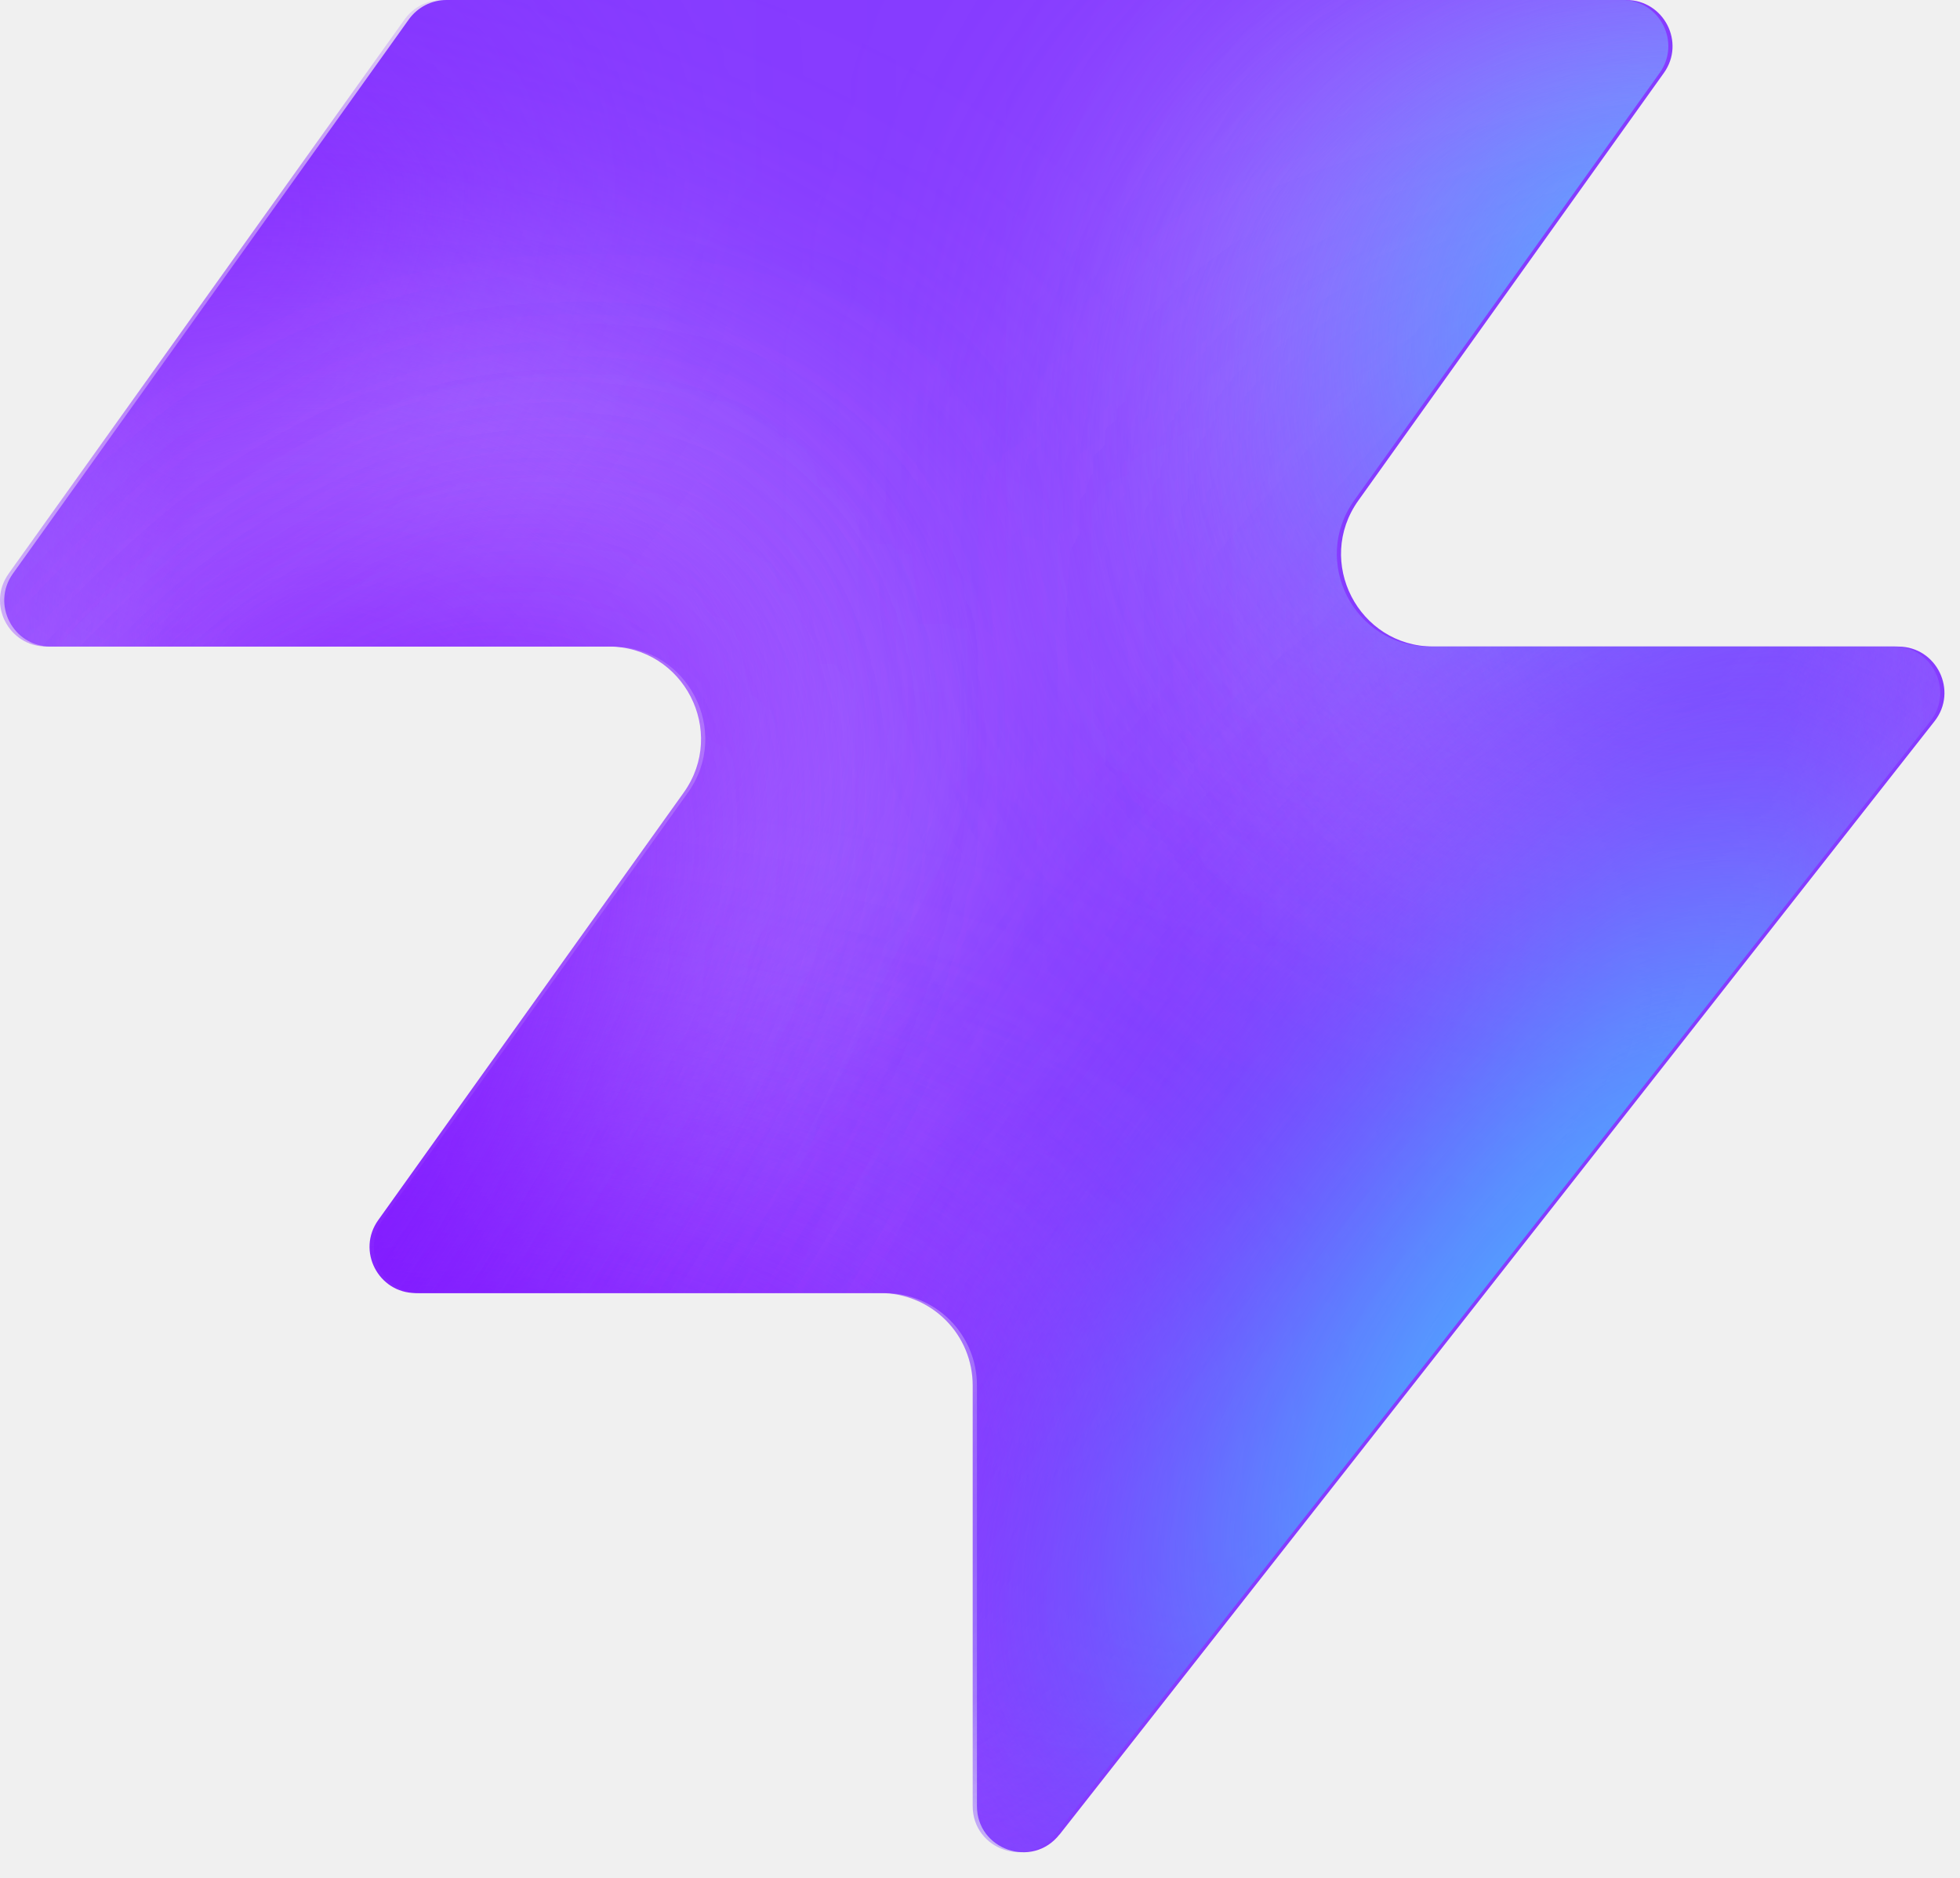
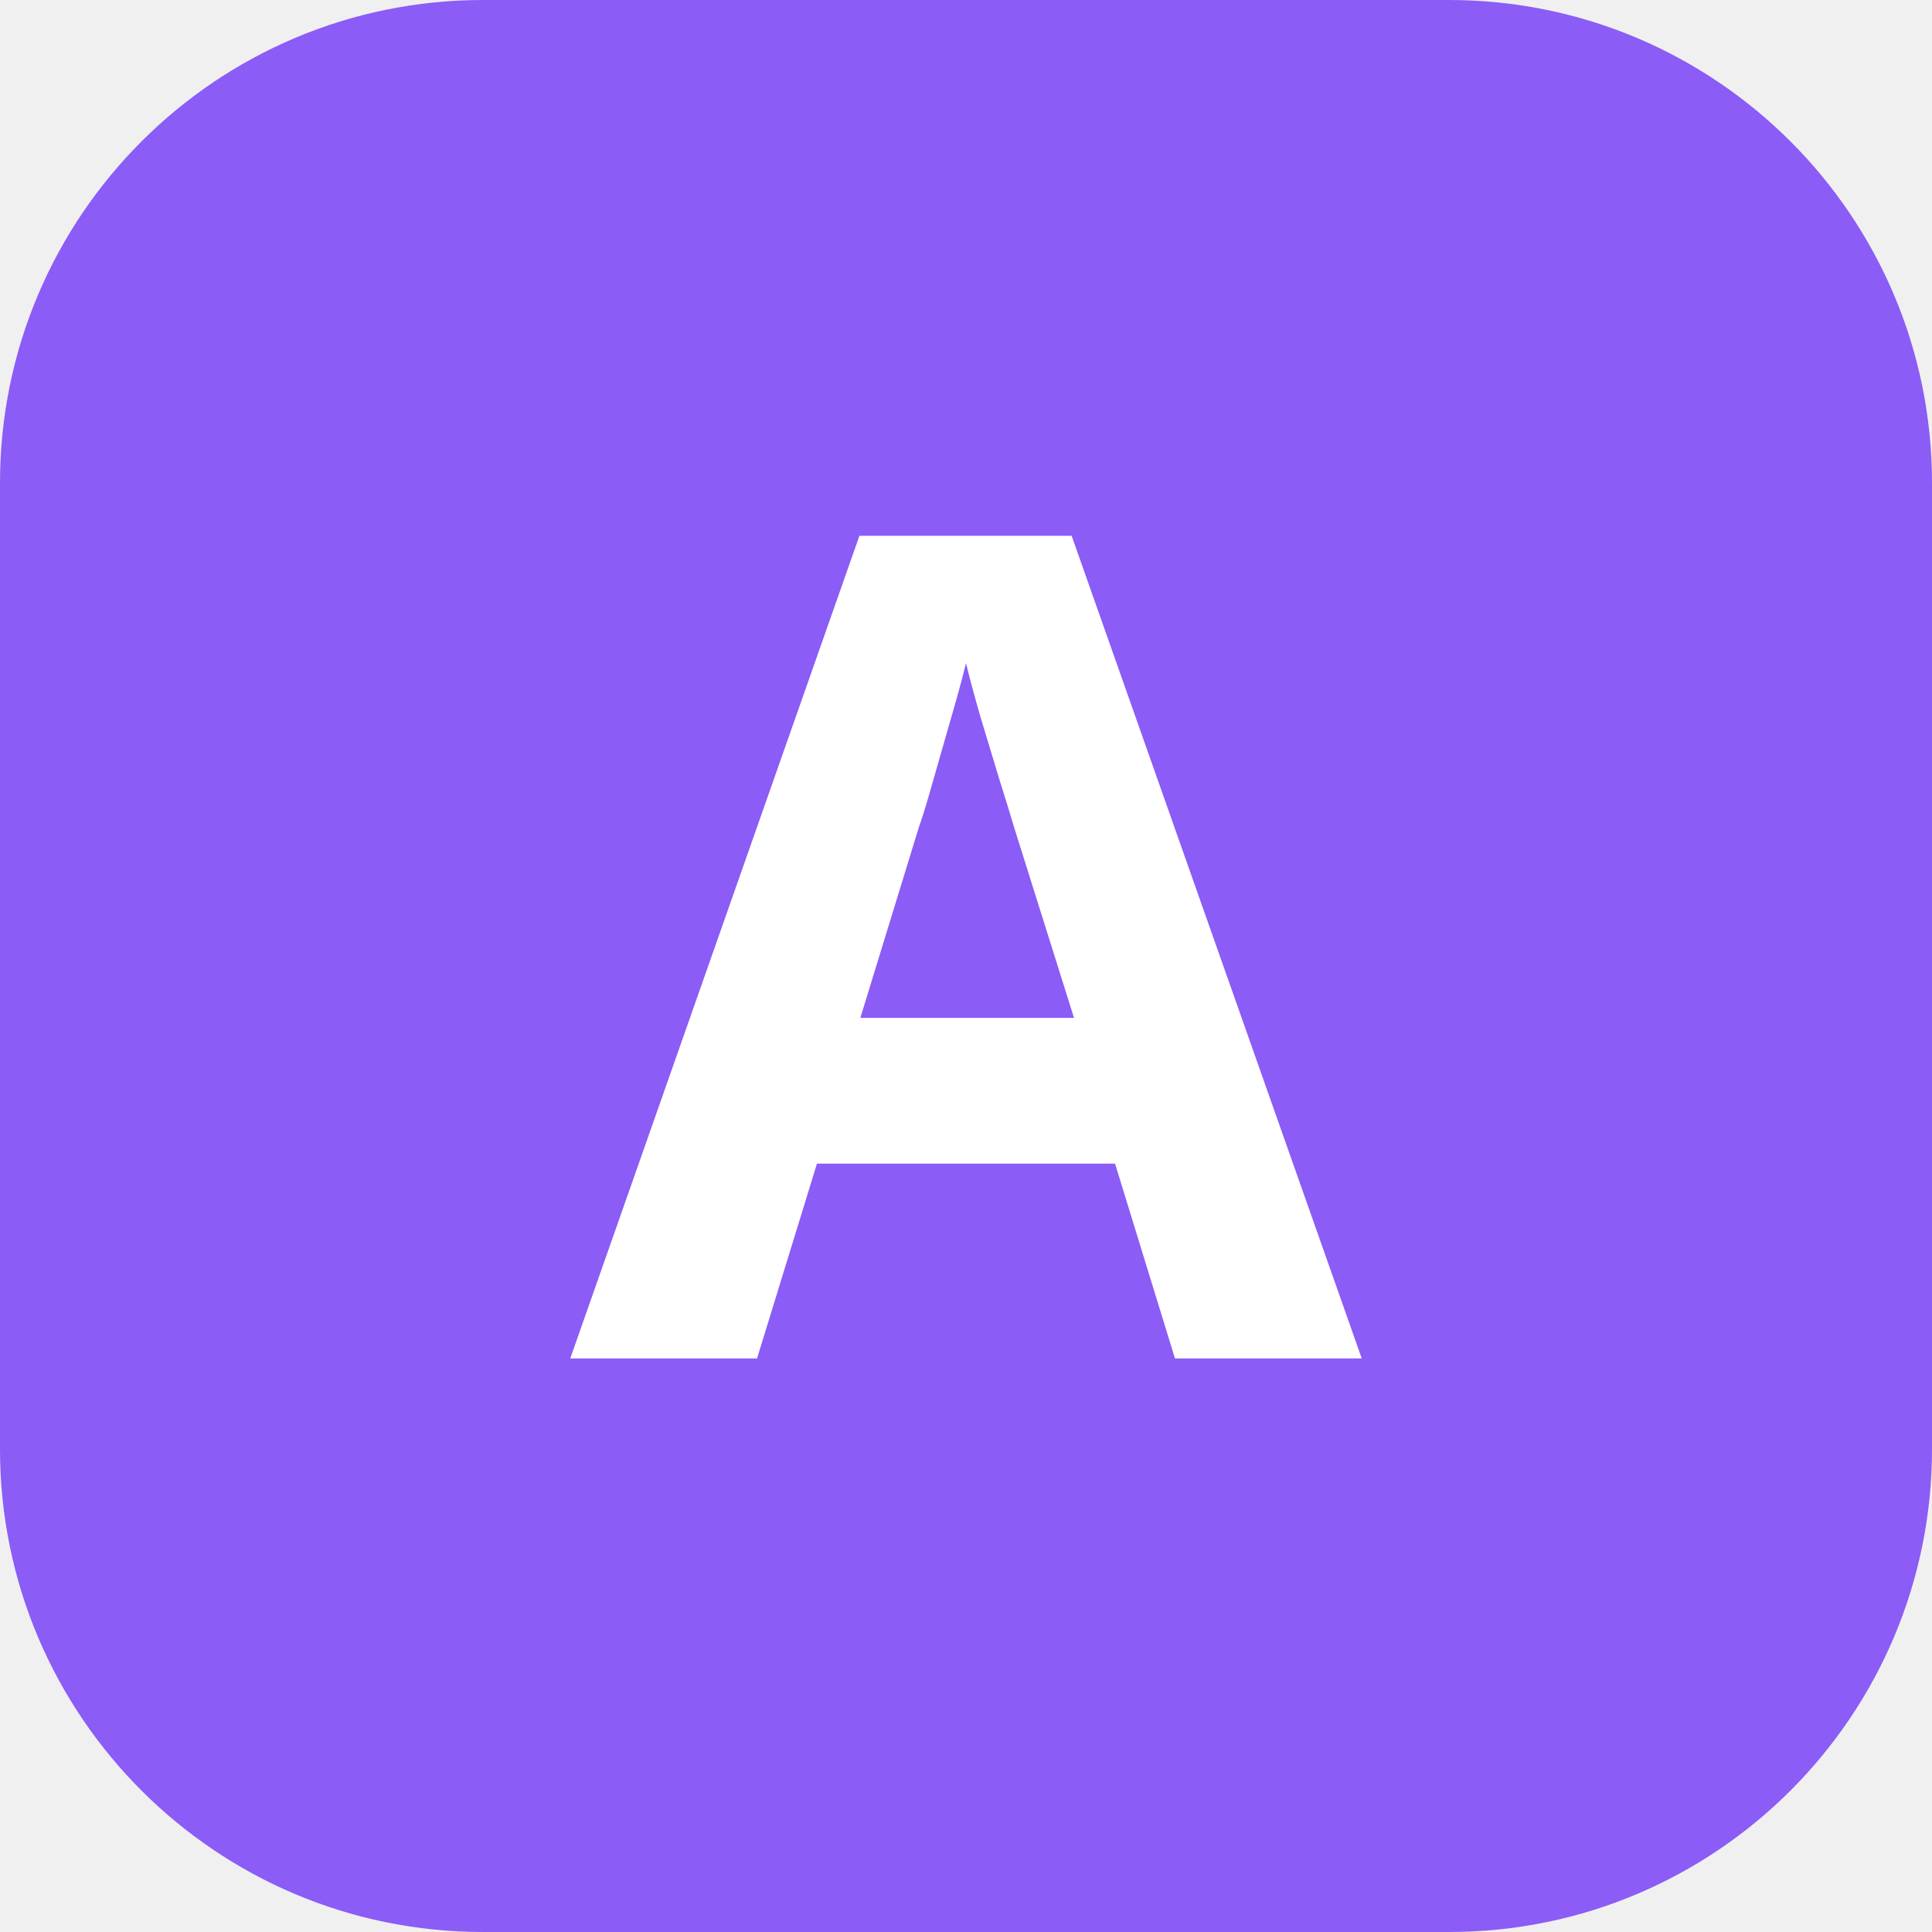
- <svg xmlns="http://www.w3.org/2000/svg" width="48" height="46" fill="none" viewBox="0 0 48 46">
-   <path fill="#863bff" d="M25.946 44.938c-.664.845-2.021.375-2.021-.698V33.937a2.26 2.26 0 0 0-2.262-2.262H10.287c-.92 0-1.456-1.04-.92-1.788l7.48-10.471c1.07-1.497 0-3.578-1.842-3.578H1.237c-.92 0-1.456-1.04-.92-1.788L10.013.474c.214-.297.556-.474.92-.474h28.894c.92 0 1.456 1.04.92 1.788l-7.48 10.471c-1.07 1.498 0 3.579 1.842 3.579h11.377c.943 0 1.473 1.088.89 1.83L25.947 44.94z" style="fill:#863bff;fill:color(display-p3 .525 .23 1);fill-opacity:1" />
-   <mask id="a" width="48" height="46" x="0" y="0" maskUnits="userSpaceOnUse" style="mask-type:alpha">
-     <path fill="#000" d="M25.842 44.938c-.664.844-2.021.375-2.021-.698V33.937a2.26 2.26 0 0 0-2.262-2.262H10.183c-.92 0-1.456-1.04-.92-1.788l7.48-10.471c1.07-1.498 0-3.579-1.842-3.579H1.133c-.92 0-1.456-1.04-.92-1.787L9.91.473c.214-.297.556-.474.92-.474h28.894c.92 0 1.456 1.04.92 1.788l-7.48 10.471c-1.07 1.498 0 3.578 1.842 3.578h11.377c.943 0 1.473 1.088.89 1.832L25.843 44.94z" style="fill:#000;fill-opacity:1" />
-   </mask>
-   <g mask="url(#a)">
-     <g filter="url(#b)">
-       <ellipse cx="5.508" cy="14.704" fill="#ede6ff" rx="5.508" ry="14.704" style="fill:#ede6ff;fill:color(display-p3 .927 .903 1);fill-opacity:1" transform="matrix(.00324 1 1 -.00324 -4.47 31.516)" />
-     </g>
-     <g filter="url(#c)">
-       <ellipse cx="10.399" cy="29.851" fill="#ede6ff" rx="10.399" ry="29.851" style="fill:#ede6ff;fill:color(display-p3 .927 .903 1);fill-opacity:1" transform="matrix(.00324 1 1 -.00324 -39.328 7.883)" />
-     </g>
-     <g filter="url(#d)">
-       <ellipse cx="5.508" cy="30.487" fill="#7e14ff" rx="5.508" ry="30.487" style="fill:#7e14ff;fill:color(display-p3 .492 .077 1);fill-opacity:1" transform="rotate(89.814 -25.913 -14.639)scale(1 -1)" />
-     </g>
-     <g filter="url(#e)">
-       <ellipse cx="5.508" cy="30.599" fill="#7e14ff" rx="5.508" ry="30.599" style="fill:#7e14ff;fill:color(display-p3 .492 .077 1);fill-opacity:1" transform="rotate(89.814 -32.644 -3.334)scale(1 -1)" />
-     </g>
-     <g filter="url(#f)">
-       <ellipse cx="5.508" cy="30.599" fill="#7e14ff" rx="5.508" ry="30.599" style="fill:#7e14ff;fill:color(display-p3 .492 .077 1);fill-opacity:1" transform="matrix(.00324 1 1 -.00324 -34.34 30.47)" />
-     </g>
-     <g filter="url(#g)">
-       <ellipse cx="14.072" cy="22.078" fill="#ede6ff" rx="14.072" ry="22.078" style="fill:#ede6ff;fill:color(display-p3 .927 .903 1);fill-opacity:1" transform="rotate(93.35 24.506 48.493)scale(-1 1)" />
-     </g>
-     <g filter="url(#h)">
-       <ellipse cx="3.47" cy="21.501" fill="#7e14ff" rx="3.47" ry="21.501" style="fill:#7e14ff;fill:color(display-p3 .492 .077 1);fill-opacity:1" transform="rotate(89.009 28.708 47.59)scale(-1 1)" />
-     </g>
-     <g filter="url(#i)">
-       <ellipse cx="3.47" cy="21.501" fill="#7e14ff" rx="3.47" ry="21.501" style="fill:#7e14ff;fill:color(display-p3 .492 .077 1);fill-opacity:1" transform="rotate(89.009 28.708 47.59)scale(-1 1)" />
-     </g>
-     <g filter="url(#j)">
-       <ellipse cx=".387" cy="8.972" fill="#7e14ff" rx="4.407" ry="29.108" style="fill:#7e14ff;fill:color(display-p3 .492 .077 1);fill-opacity:1" transform="rotate(39.51 .387 8.972)" />
-     </g>
-     <g filter="url(#k)">
-       <ellipse cx="47.523" cy="-6.092" fill="#7e14ff" rx="4.407" ry="29.108" style="fill:#7e14ff;fill:color(display-p3 .492 .077 1);fill-opacity:1" transform="rotate(37.892 47.523 -6.092)" />
-     </g>
-     <g filter="url(#l)">
-       <ellipse cx="41.412" cy="6.333" fill="#47bfff" rx="5.971" ry="9.665" style="fill:#47bfff;fill:color(display-p3 .28 .748 1);fill-opacity:1" transform="rotate(37.892 41.412 6.333)" />
-     </g>
-     <g filter="url(#m)">
-       <ellipse cx="-1.879" cy="38.332" fill="#7e14ff" rx="4.407" ry="29.108" style="fill:#7e14ff;fill:color(display-p3 .492 .077 1);fill-opacity:1" transform="rotate(37.892 -1.88 38.332)" />
-     </g>
-     <g filter="url(#n)">
-       <ellipse cx="-1.879" cy="38.332" fill="#7e14ff" rx="4.407" ry="29.108" style="fill:#7e14ff;fill:color(display-p3 .492 .077 1);fill-opacity:1" transform="rotate(37.892 -1.88 38.332)" />
-     </g>
-     <g filter="url(#o)">
-       <ellipse cx="35.651" cy="29.907" fill="#7e14ff" rx="4.407" ry="29.108" style="fill:#7e14ff;fill:color(display-p3 .492 .077 1);fill-opacity:1" transform="rotate(37.892 35.651 29.907)" />
-     </g>
-     <g filter="url(#p)">
-       <ellipse cx="38.418" cy="32.4" fill="#47bfff" rx="5.971" ry="15.297" style="fill:#47bfff;fill:color(display-p3 .28 .748 1);fill-opacity:1" transform="rotate(37.892 38.418 32.4)" />
-     </g>
-   </g>
-   <defs>
-     <filter id="b" width="60.045" height="41.654" x="-19.77" y="16.149" color-interpolation-filters="sRGB" filterUnits="userSpaceOnUse">
-       <feFlood flood-opacity="0" result="BackgroundImageFix" />
-       <feBlend in="SourceGraphic" in2="BackgroundImageFix" result="shape" />
-       <feGaussianBlur result="effect1_foregroundBlur_2002_17158" stdDeviation="7.659" />
-     </filter>
-     <filter id="c" width="90.34" height="51.437" x="-54.613" y="-7.533" color-interpolation-filters="sRGB" filterUnits="userSpaceOnUse">
-       <feFlood flood-opacity="0" result="BackgroundImageFix" />
-       <feBlend in="SourceGraphic" in2="BackgroundImageFix" result="shape" />
-       <feGaussianBlur result="effect1_foregroundBlur_2002_17158" stdDeviation="7.659" />
-     </filter>
-     <filter id="d" width="79.355" height="29.4" x="-49.64" y="2.03" color-interpolation-filters="sRGB" filterUnits="userSpaceOnUse">
-       <feFlood flood-opacity="0" result="BackgroundImageFix" />
-       <feBlend in="SourceGraphic" in2="BackgroundImageFix" result="shape" />
-       <feGaussianBlur result="effect1_foregroundBlur_2002_17158" stdDeviation="4.596" />
-     </filter>
-     <filter id="e" width="79.579" height="29.4" x="-45.045" y="20.029" color-interpolation-filters="sRGB" filterUnits="userSpaceOnUse">
-       <feFlood flood-opacity="0" result="BackgroundImageFix" />
-       <feBlend in="SourceGraphic" in2="BackgroundImageFix" result="shape" />
-       <feGaussianBlur result="effect1_foregroundBlur_2002_17158" stdDeviation="4.596" />
-     </filter>
-     <filter id="f" width="79.579" height="29.4" x="-43.513" y="21.178" color-interpolation-filters="sRGB" filterUnits="userSpaceOnUse">
-       <feFlood flood-opacity="0" result="BackgroundImageFix" />
-       <feBlend in="SourceGraphic" in2="BackgroundImageFix" result="shape" />
-       <feGaussianBlur result="effect1_foregroundBlur_2002_17158" stdDeviation="4.596" />
-     </filter>
-     <filter id="g" width="74.749" height="58.852" x="15.756" y="-17.901" color-interpolation-filters="sRGB" filterUnits="userSpaceOnUse">
-       <feFlood flood-opacity="0" result="BackgroundImageFix" />
-       <feBlend in="SourceGraphic" in2="BackgroundImageFix" result="shape" />
-       <feGaussianBlur result="effect1_foregroundBlur_2002_17158" stdDeviation="7.659" />
-     </filter>
-     <filter id="h" width="61.377" height="25.362" x="23.548" y="2.284" color-interpolation-filters="sRGB" filterUnits="userSpaceOnUse">
-       <feFlood flood-opacity="0" result="BackgroundImageFix" />
-       <feBlend in="SourceGraphic" in2="BackgroundImageFix" result="shape" />
-       <feGaussianBlur result="effect1_foregroundBlur_2002_17158" stdDeviation="4.596" />
-     </filter>
-     <filter id="i" width="61.377" height="25.362" x="23.548" y="2.284" color-interpolation-filters="sRGB" filterUnits="userSpaceOnUse">
-       <feFlood flood-opacity="0" result="BackgroundImageFix" />
-       <feBlend in="SourceGraphic" in2="BackgroundImageFix" result="shape" />
-       <feGaussianBlur result="effect1_foregroundBlur_2002_17158" stdDeviation="4.596" />
-     </filter>
-     <filter id="j" width="56.045" height="63.649" x="-27.636" y="-22.853" color-interpolation-filters="sRGB" filterUnits="userSpaceOnUse">
-       <feFlood flood-opacity="0" result="BackgroundImageFix" />
-       <feBlend in="SourceGraphic" in2="BackgroundImageFix" result="shape" />
-       <feGaussianBlur result="effect1_foregroundBlur_2002_17158" stdDeviation="4.596" />
-     </filter>
-     <filter id="k" width="54.814" height="64.646" x="20.116" y="-38.415" color-interpolation-filters="sRGB" filterUnits="userSpaceOnUse">
-       <feFlood flood-opacity="0" result="BackgroundImageFix" />
-       <feBlend in="SourceGraphic" in2="BackgroundImageFix" result="shape" />
-       <feGaussianBlur result="effect1_foregroundBlur_2002_17158" stdDeviation="4.596" />
-     </filter>
-     <filter id="l" width="33.541" height="35.313" x="24.641" y="-11.323" color-interpolation-filters="sRGB" filterUnits="userSpaceOnUse">
-       <feFlood flood-opacity="0" result="BackgroundImageFix" />
-       <feBlend in="SourceGraphic" in2="BackgroundImageFix" result="shape" />
-       <feGaussianBlur result="effect1_foregroundBlur_2002_17158" stdDeviation="4.596" />
-     </filter>
-     <filter id="m" width="54.814" height="64.646" x="-29.286" y="6.009" color-interpolation-filters="sRGB" filterUnits="userSpaceOnUse">
-       <feFlood flood-opacity="0" result="BackgroundImageFix" />
-       <feBlend in="SourceGraphic" in2="BackgroundImageFix" result="shape" />
-       <feGaussianBlur result="effect1_foregroundBlur_2002_17158" stdDeviation="4.596" />
-     </filter>
-     <filter id="n" width="54.814" height="64.646" x="-29.286" y="6.009" color-interpolation-filters="sRGB" filterUnits="userSpaceOnUse">
-       <feFlood flood-opacity="0" result="BackgroundImageFix" />
-       <feBlend in="SourceGraphic" in2="BackgroundImageFix" result="shape" />
-       <feGaussianBlur result="effect1_foregroundBlur_2002_17158" stdDeviation="4.596" />
-     </filter>
-     <filter id="o" width="54.814" height="64.646" x="8.244" y="-2.416" color-interpolation-filters="sRGB" filterUnits="userSpaceOnUse">
-       <feFlood flood-opacity="0" result="BackgroundImageFix" />
-       <feBlend in="SourceGraphic" in2="BackgroundImageFix" result="shape" />
-       <feGaussianBlur result="effect1_foregroundBlur_2002_17158" stdDeviation="4.596" />
-     </filter>
-     <filter id="p" width="39.409" height="43.623" x="18.713" y="10.588" color-interpolation-filters="sRGB" filterUnits="userSpaceOnUse">
-       <feFlood flood-opacity="0" result="BackgroundImageFix" />
-       <feBlend in="SourceGraphic" in2="BackgroundImageFix" result="shape" />
-       <feGaussianBlur result="effect1_foregroundBlur_2002_17158" stdDeviation="4.596" />
-     </filter>
-   </defs>
+ <svg xmlns="http://www.w3.org/2000/svg" viewBox="0 0 64 64">
+   <rect width="64" height="64" rx="16" fill="#8b5cf6" />
+   <text x="32" y="45" text-anchor="middle" font-family="system-ui,sans-serif" font-size="38" font-weight="800" fill="#fff">A</text>
</svg>
